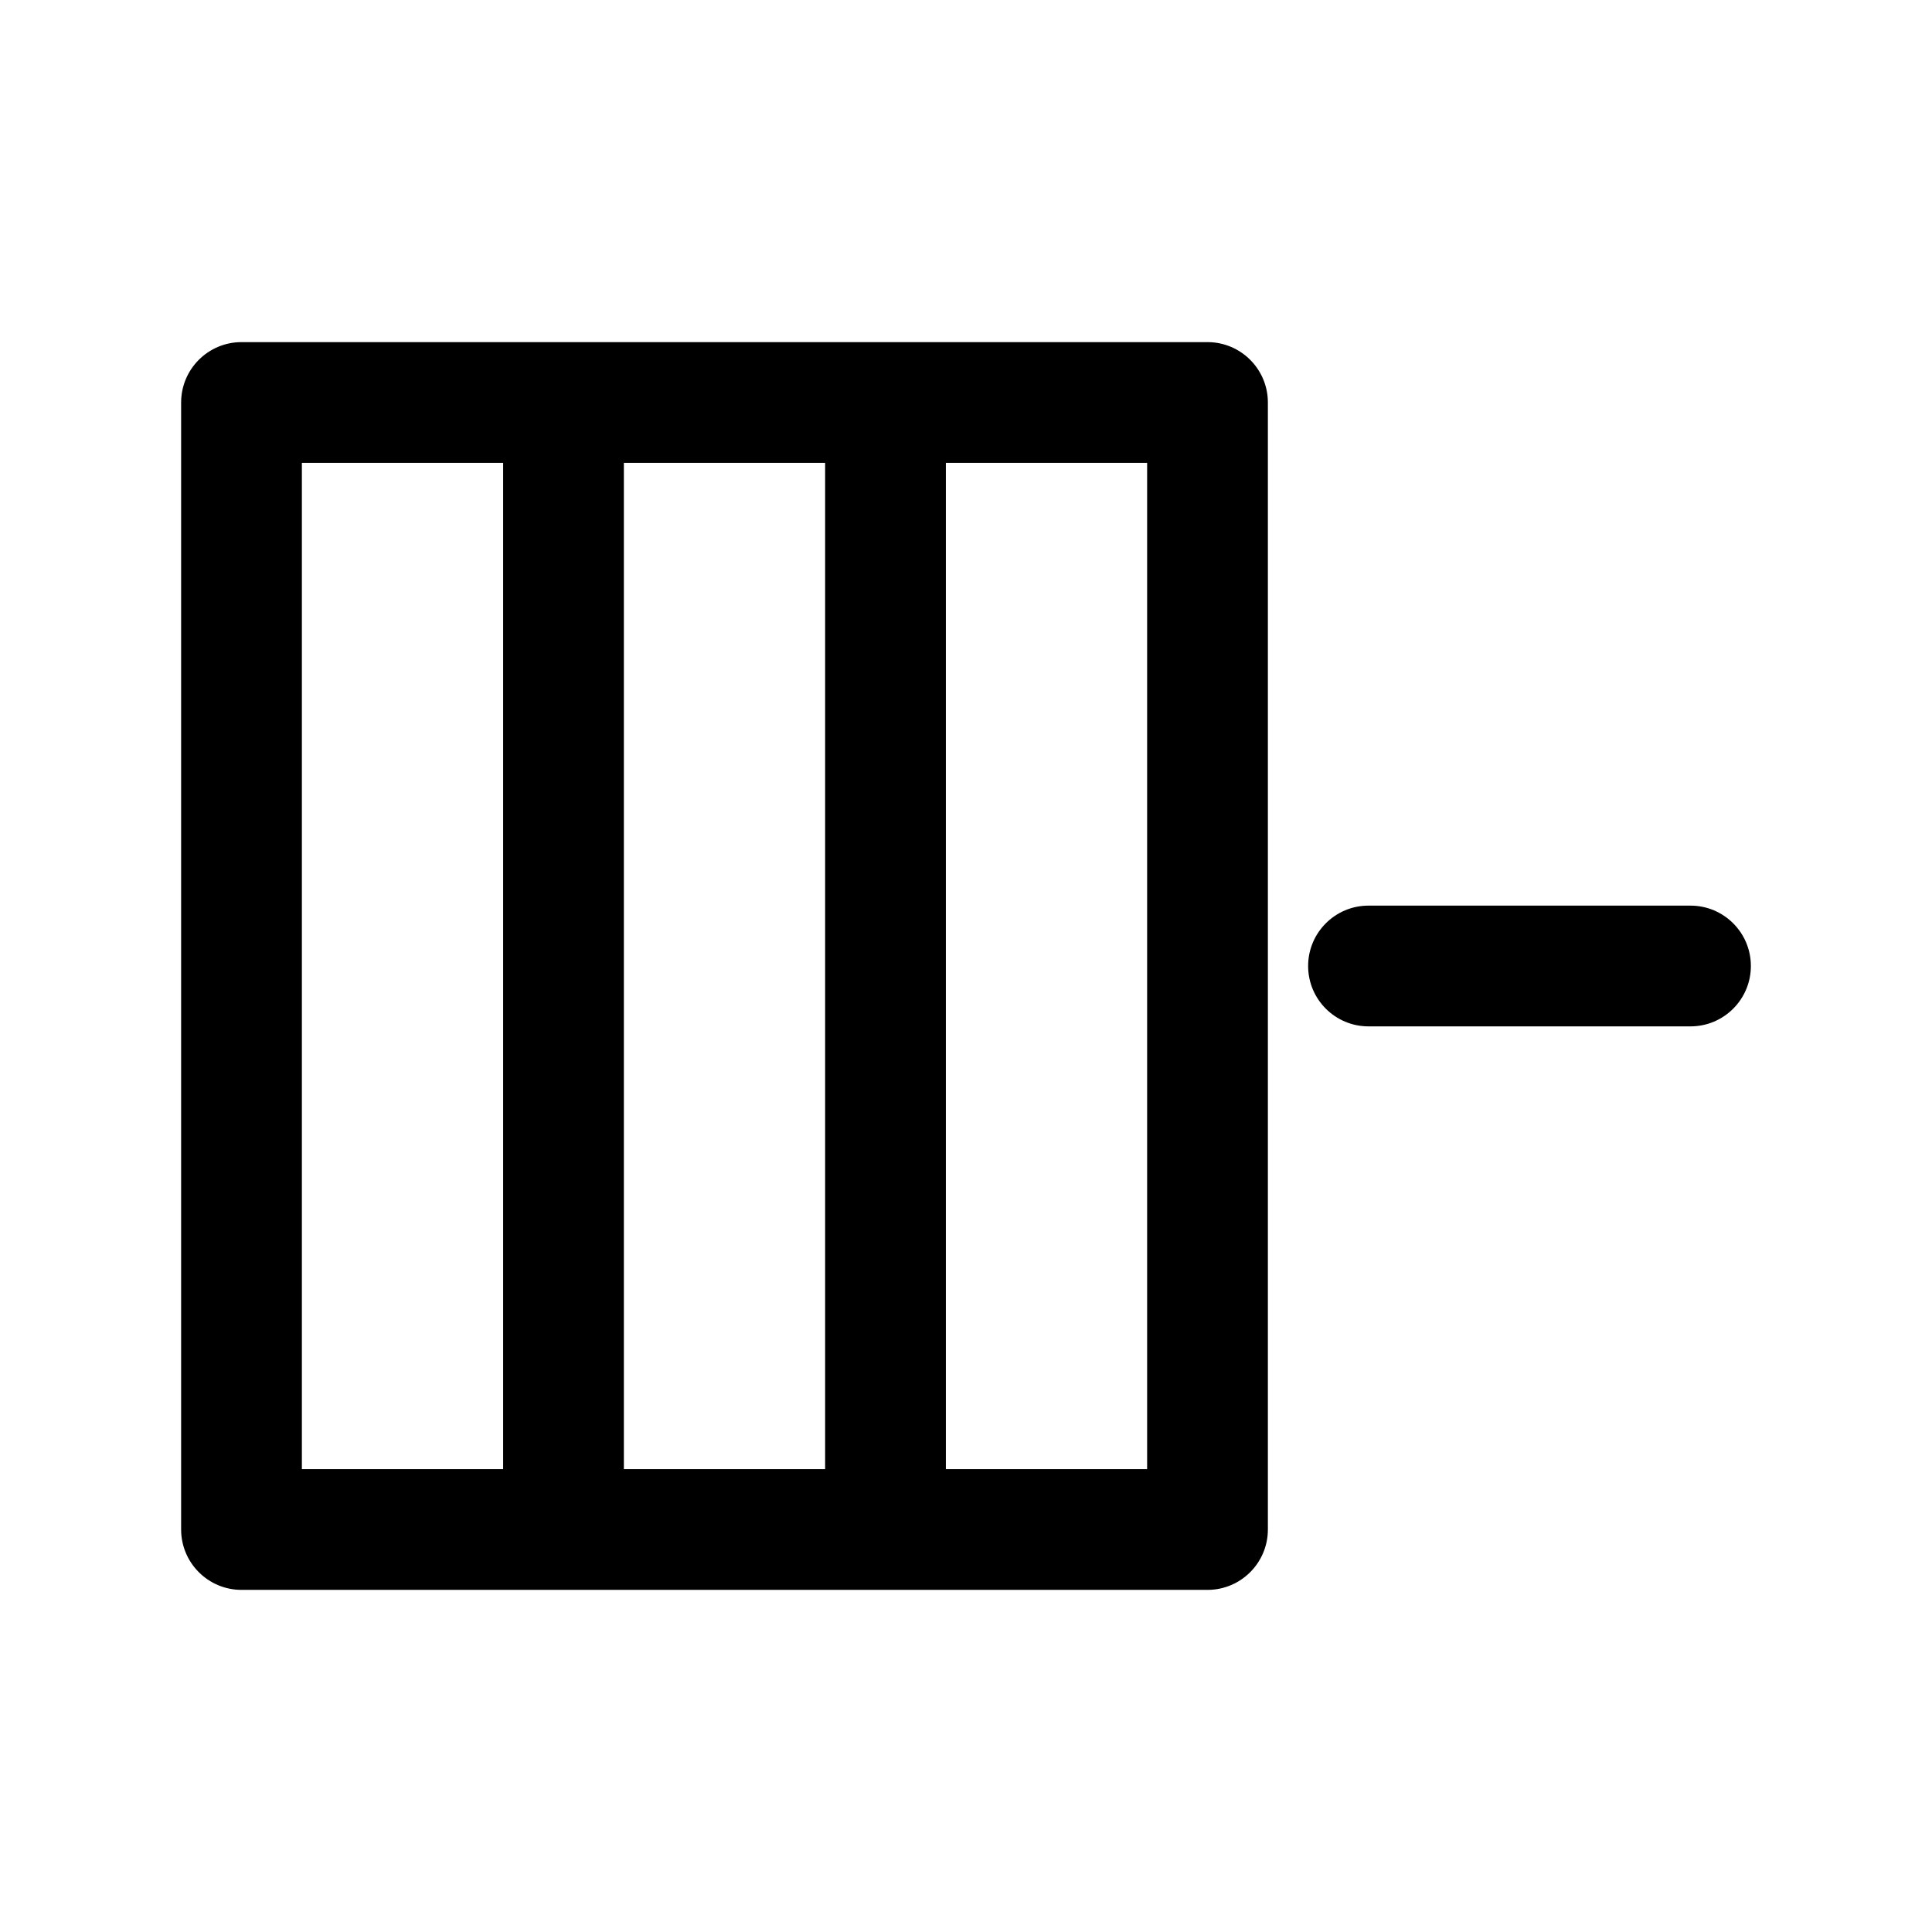
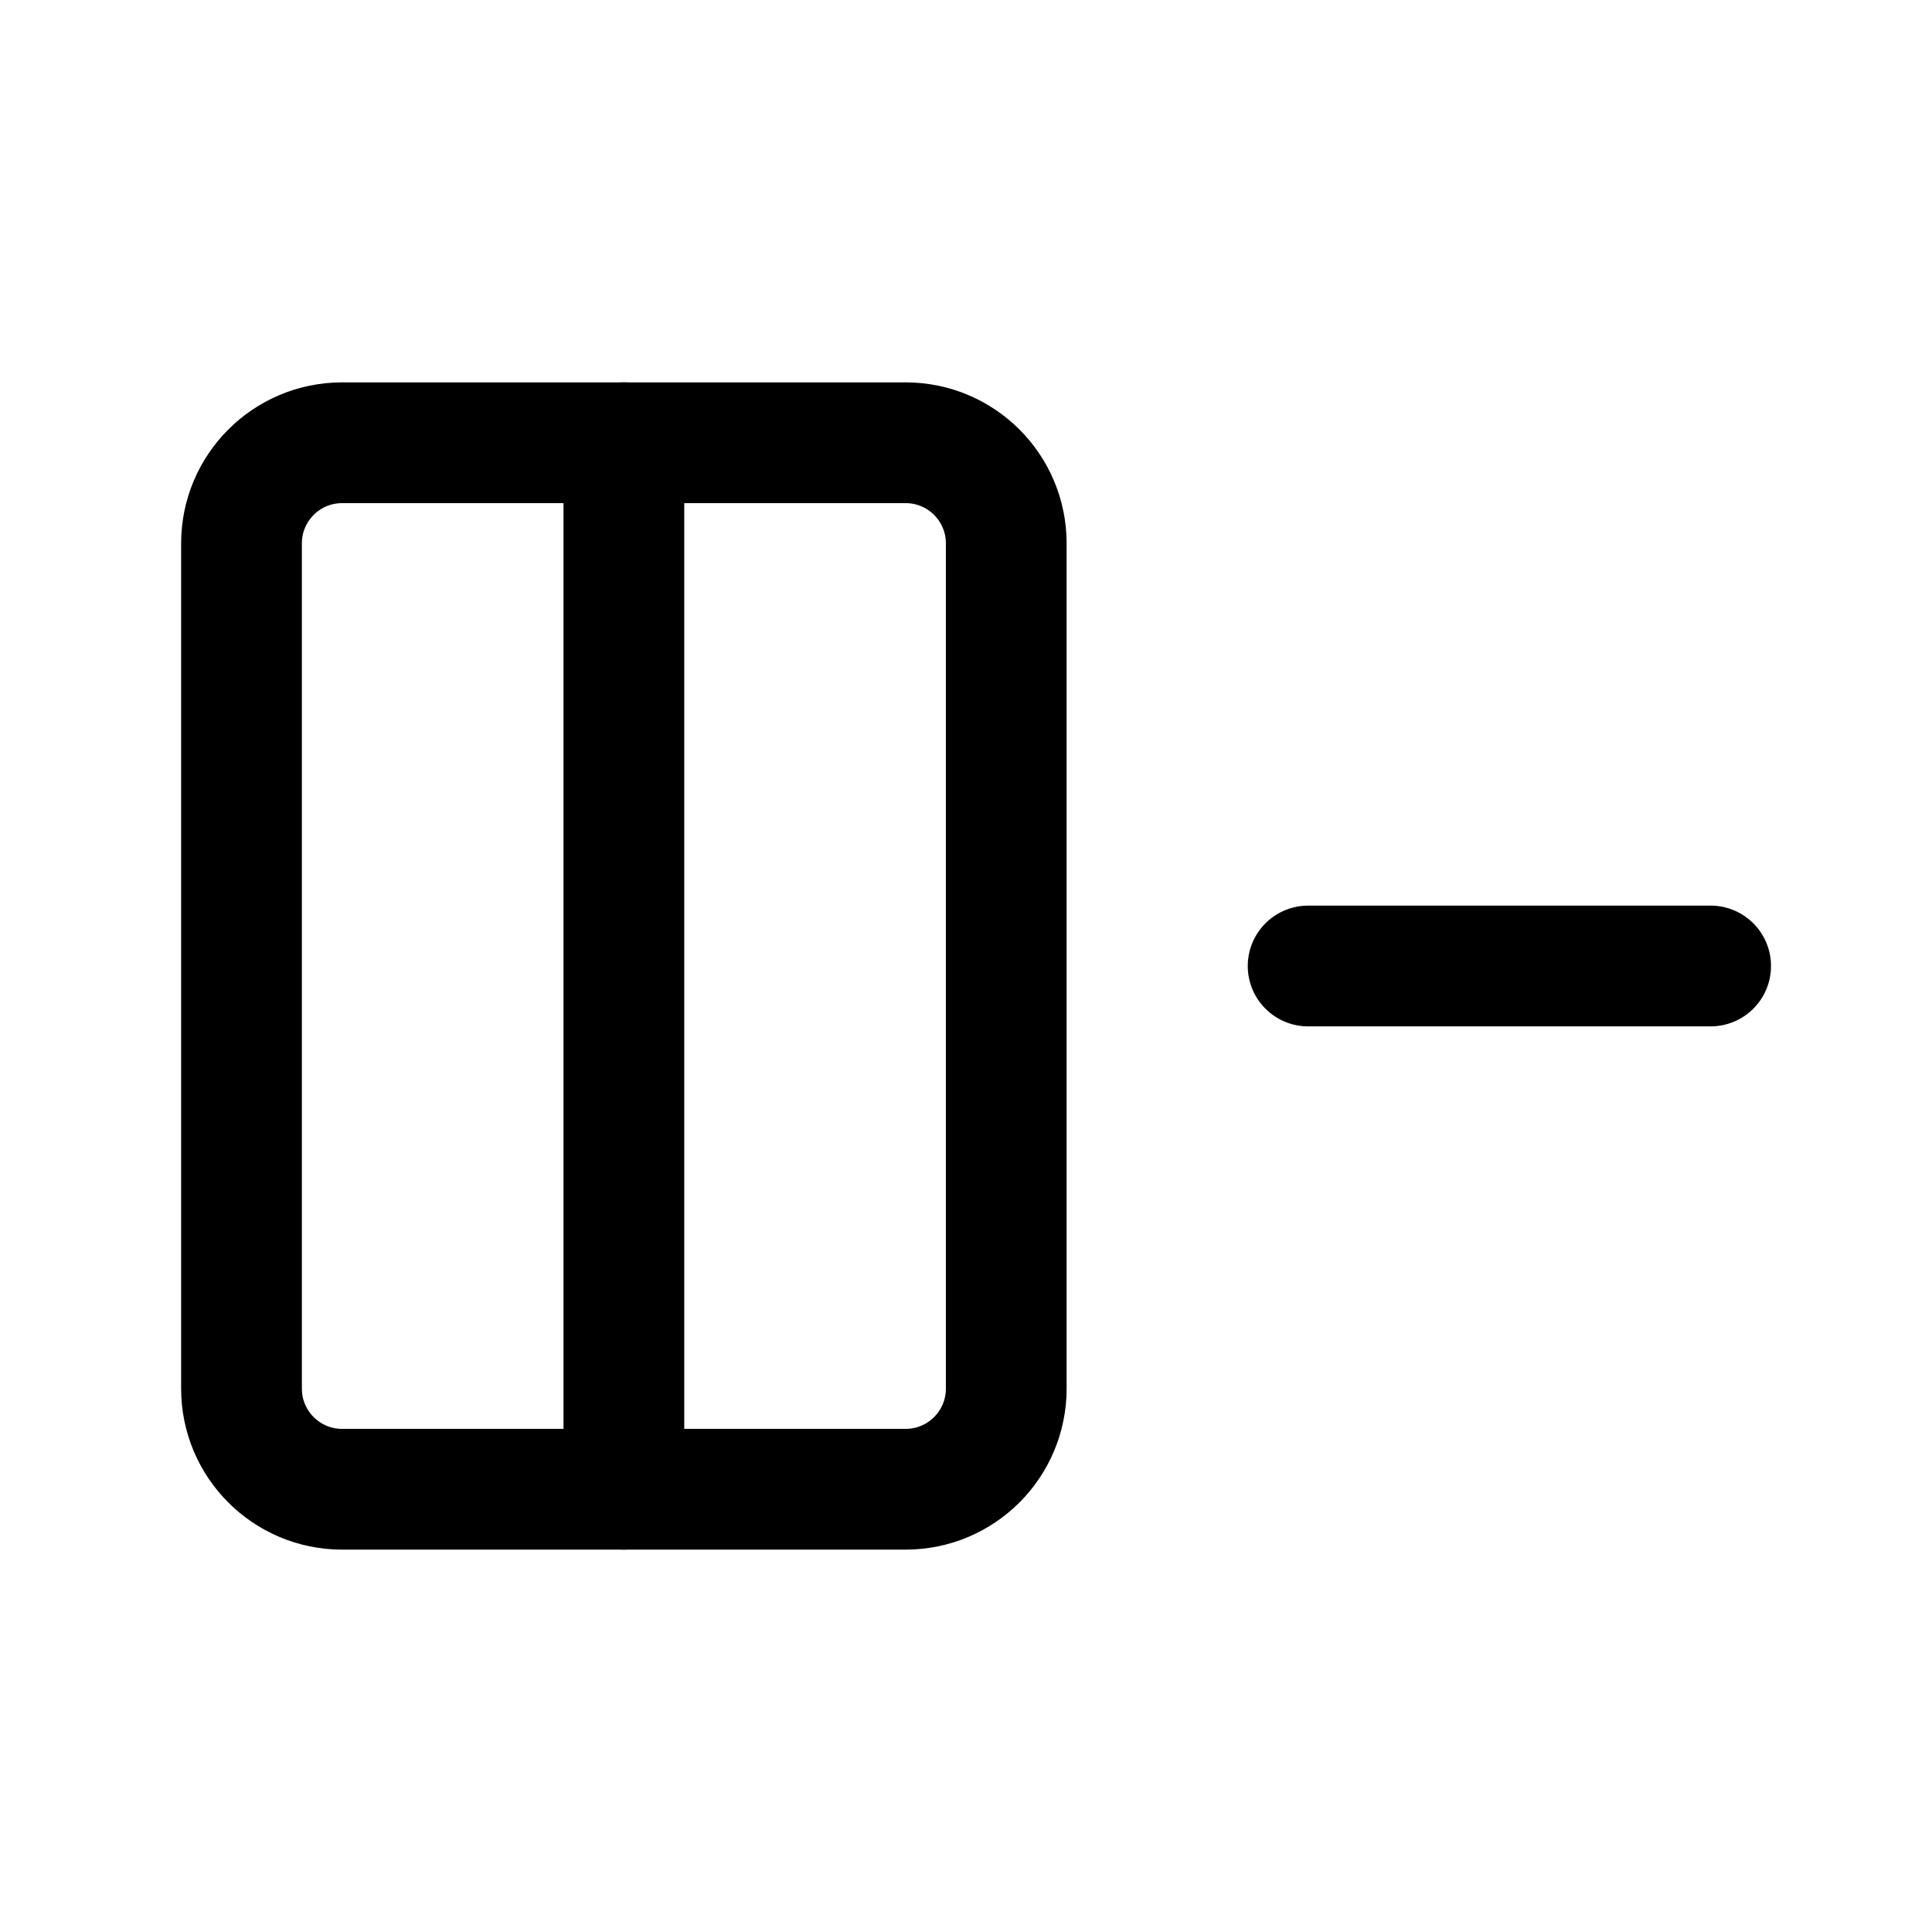
- <svg xmlns="http://www.w3.org/2000/svg" width="24" height="24" viewBox="0 0 24 24" fill="none">
-   <path d="M15 4.25C15.414 4.25 15.75 4.586 15.75 5V19C15.75 19.414 15.414 19.75 15 19.75H3C2.586 19.75 2.25 19.414 2.25 19V5C2.25 4.586 2.586 4.25 3 4.25H15ZM11.75 18.25H14.25V5.75H11.75V18.25ZM7.75 18.25H10.25V5.75H7.75V18.25ZM3.75 18.25H6.25V5.75H3.75V18.25ZM21 11.25C21.414 11.25 21.75 11.586 21.75 12C21.75 12.414 21.414 12.75 21 12.75H17C16.586 12.75 16.25 12.414 16.25 12C16.25 11.586 16.586 11.25 17 11.25H21Z" fill="currentColor" />
+ <svg xmlns="http://www.w3.org/2000/svg" width="24" height="24" viewBox="0 0 24 24" fill="none" stroke="currentColor" stroke-width="1.5" stroke-linecap="round" stroke-linejoin="round">
+   <rect x="3" y="5.5" width="9.5" height="13" rx="1.25" />
+   <path d="M7.75 5.5v13M16.25 12h5" />
</svg>
